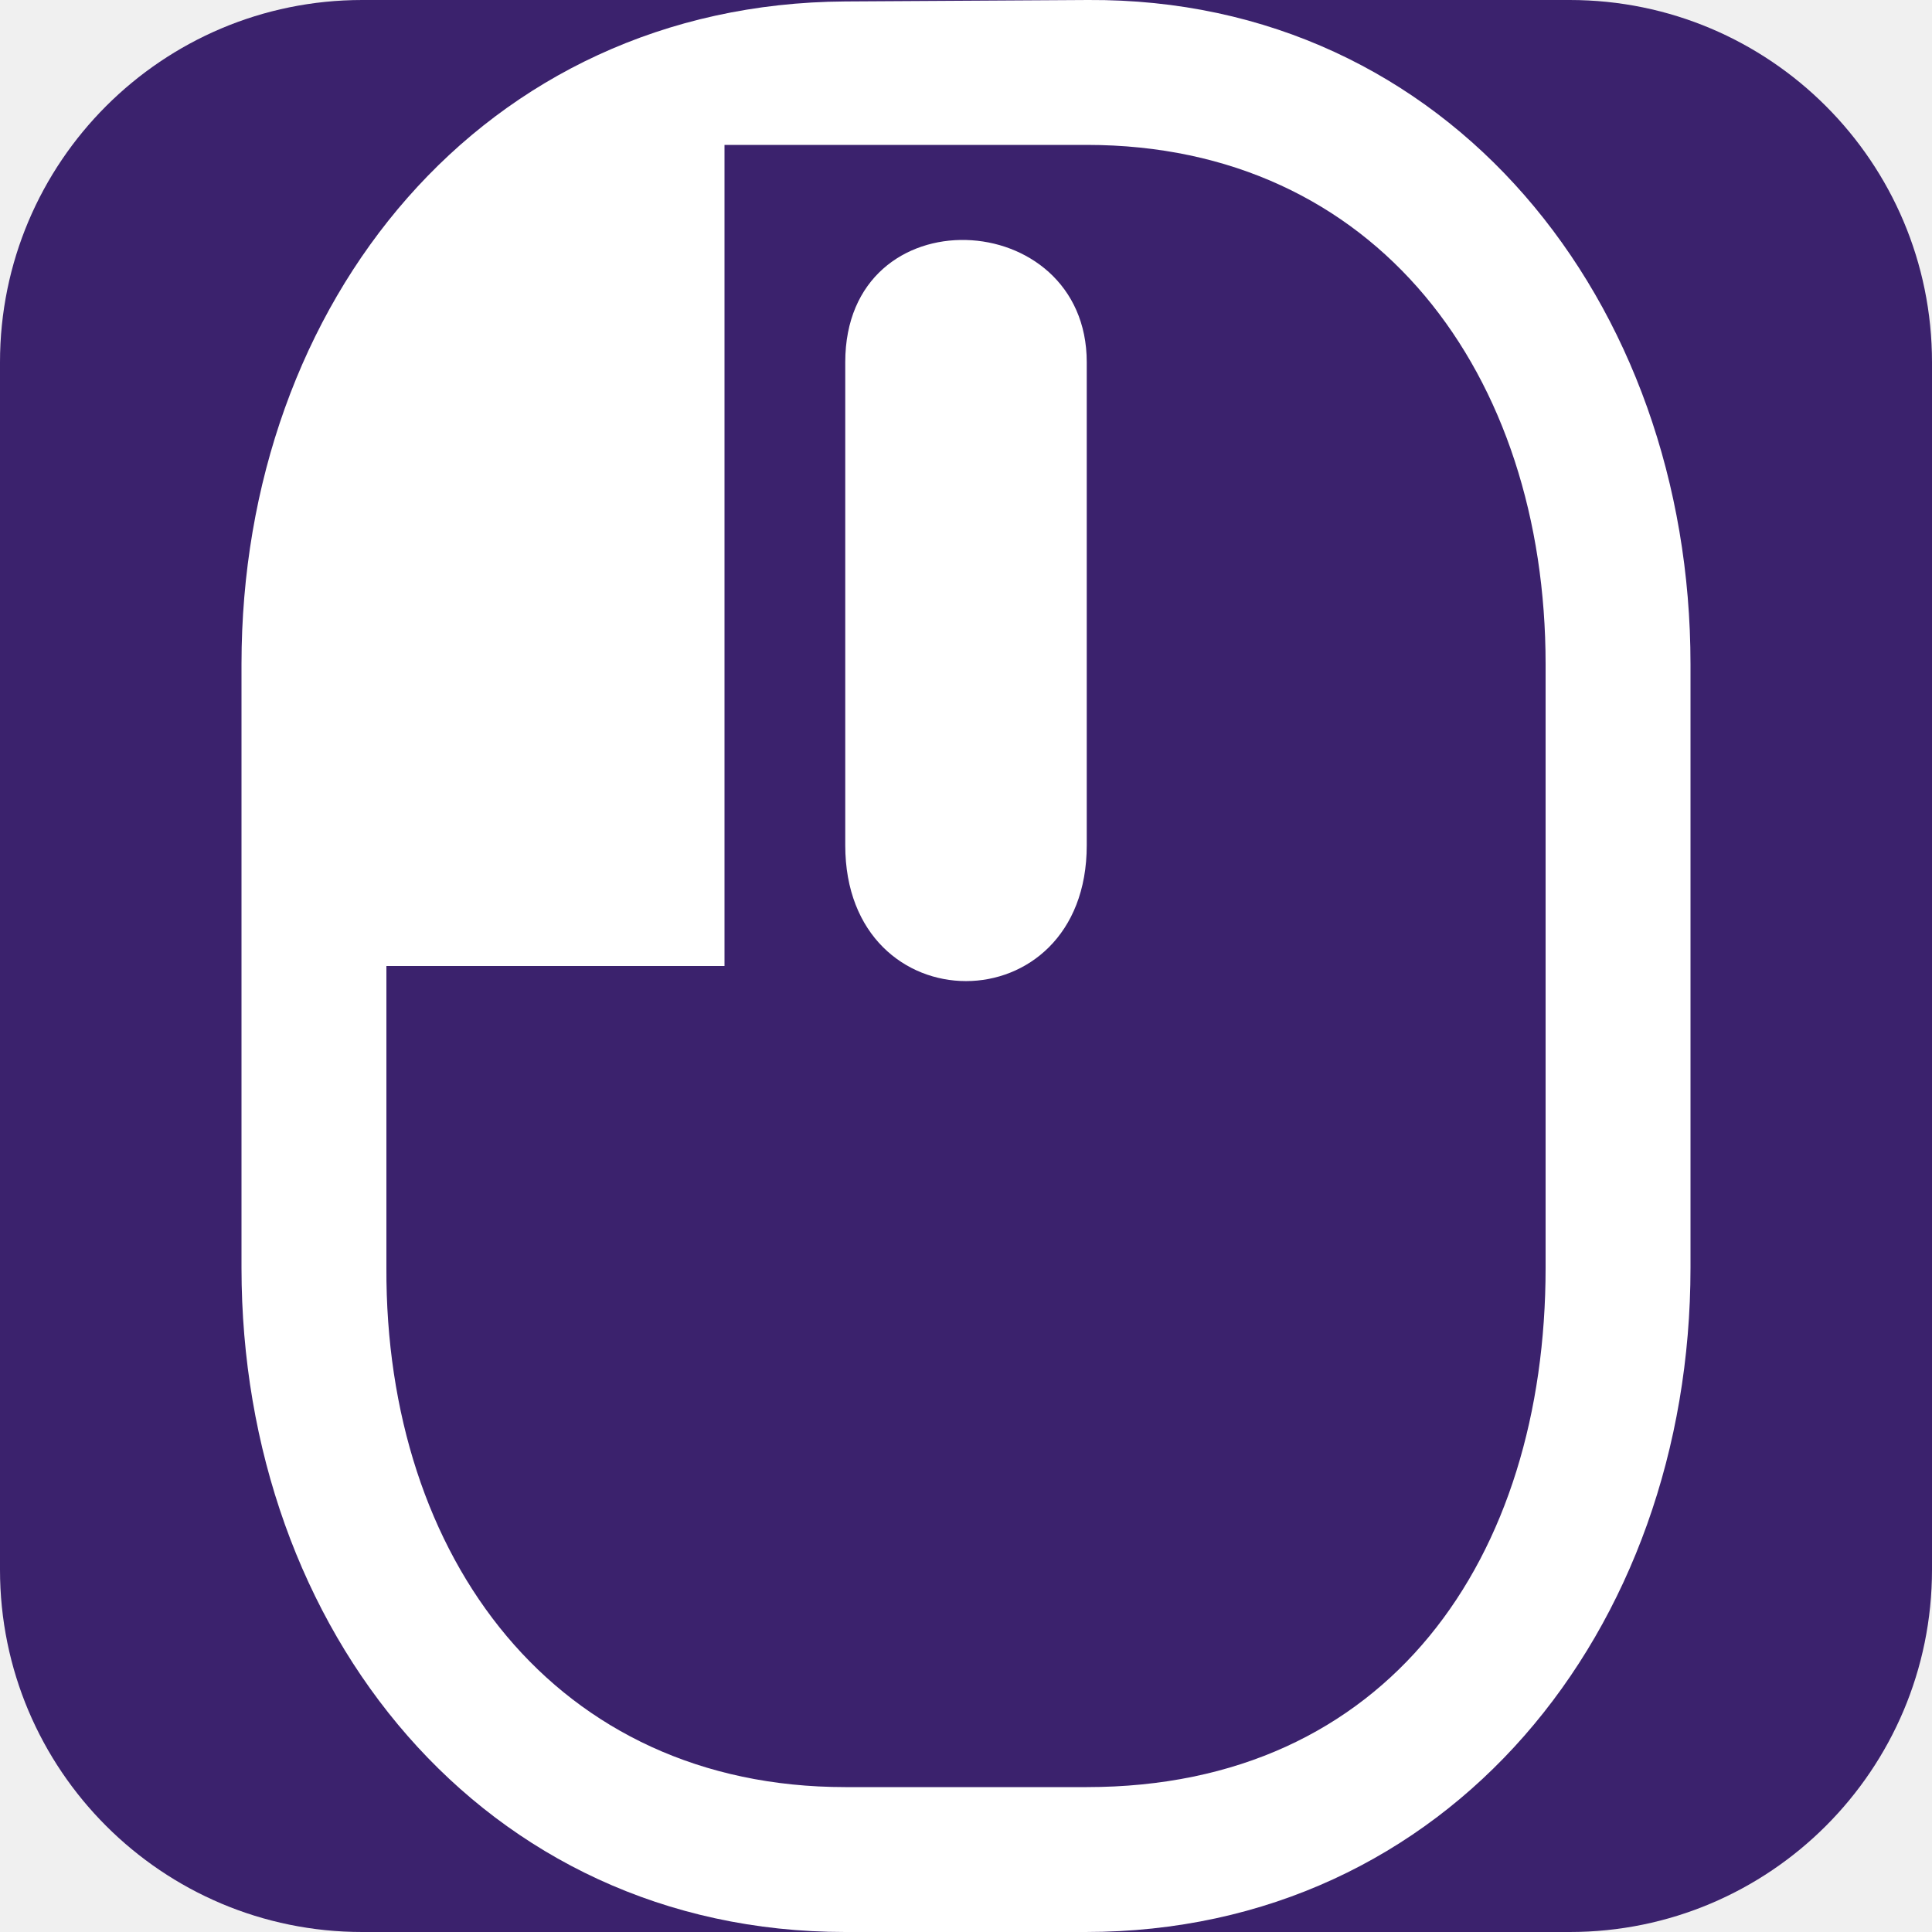
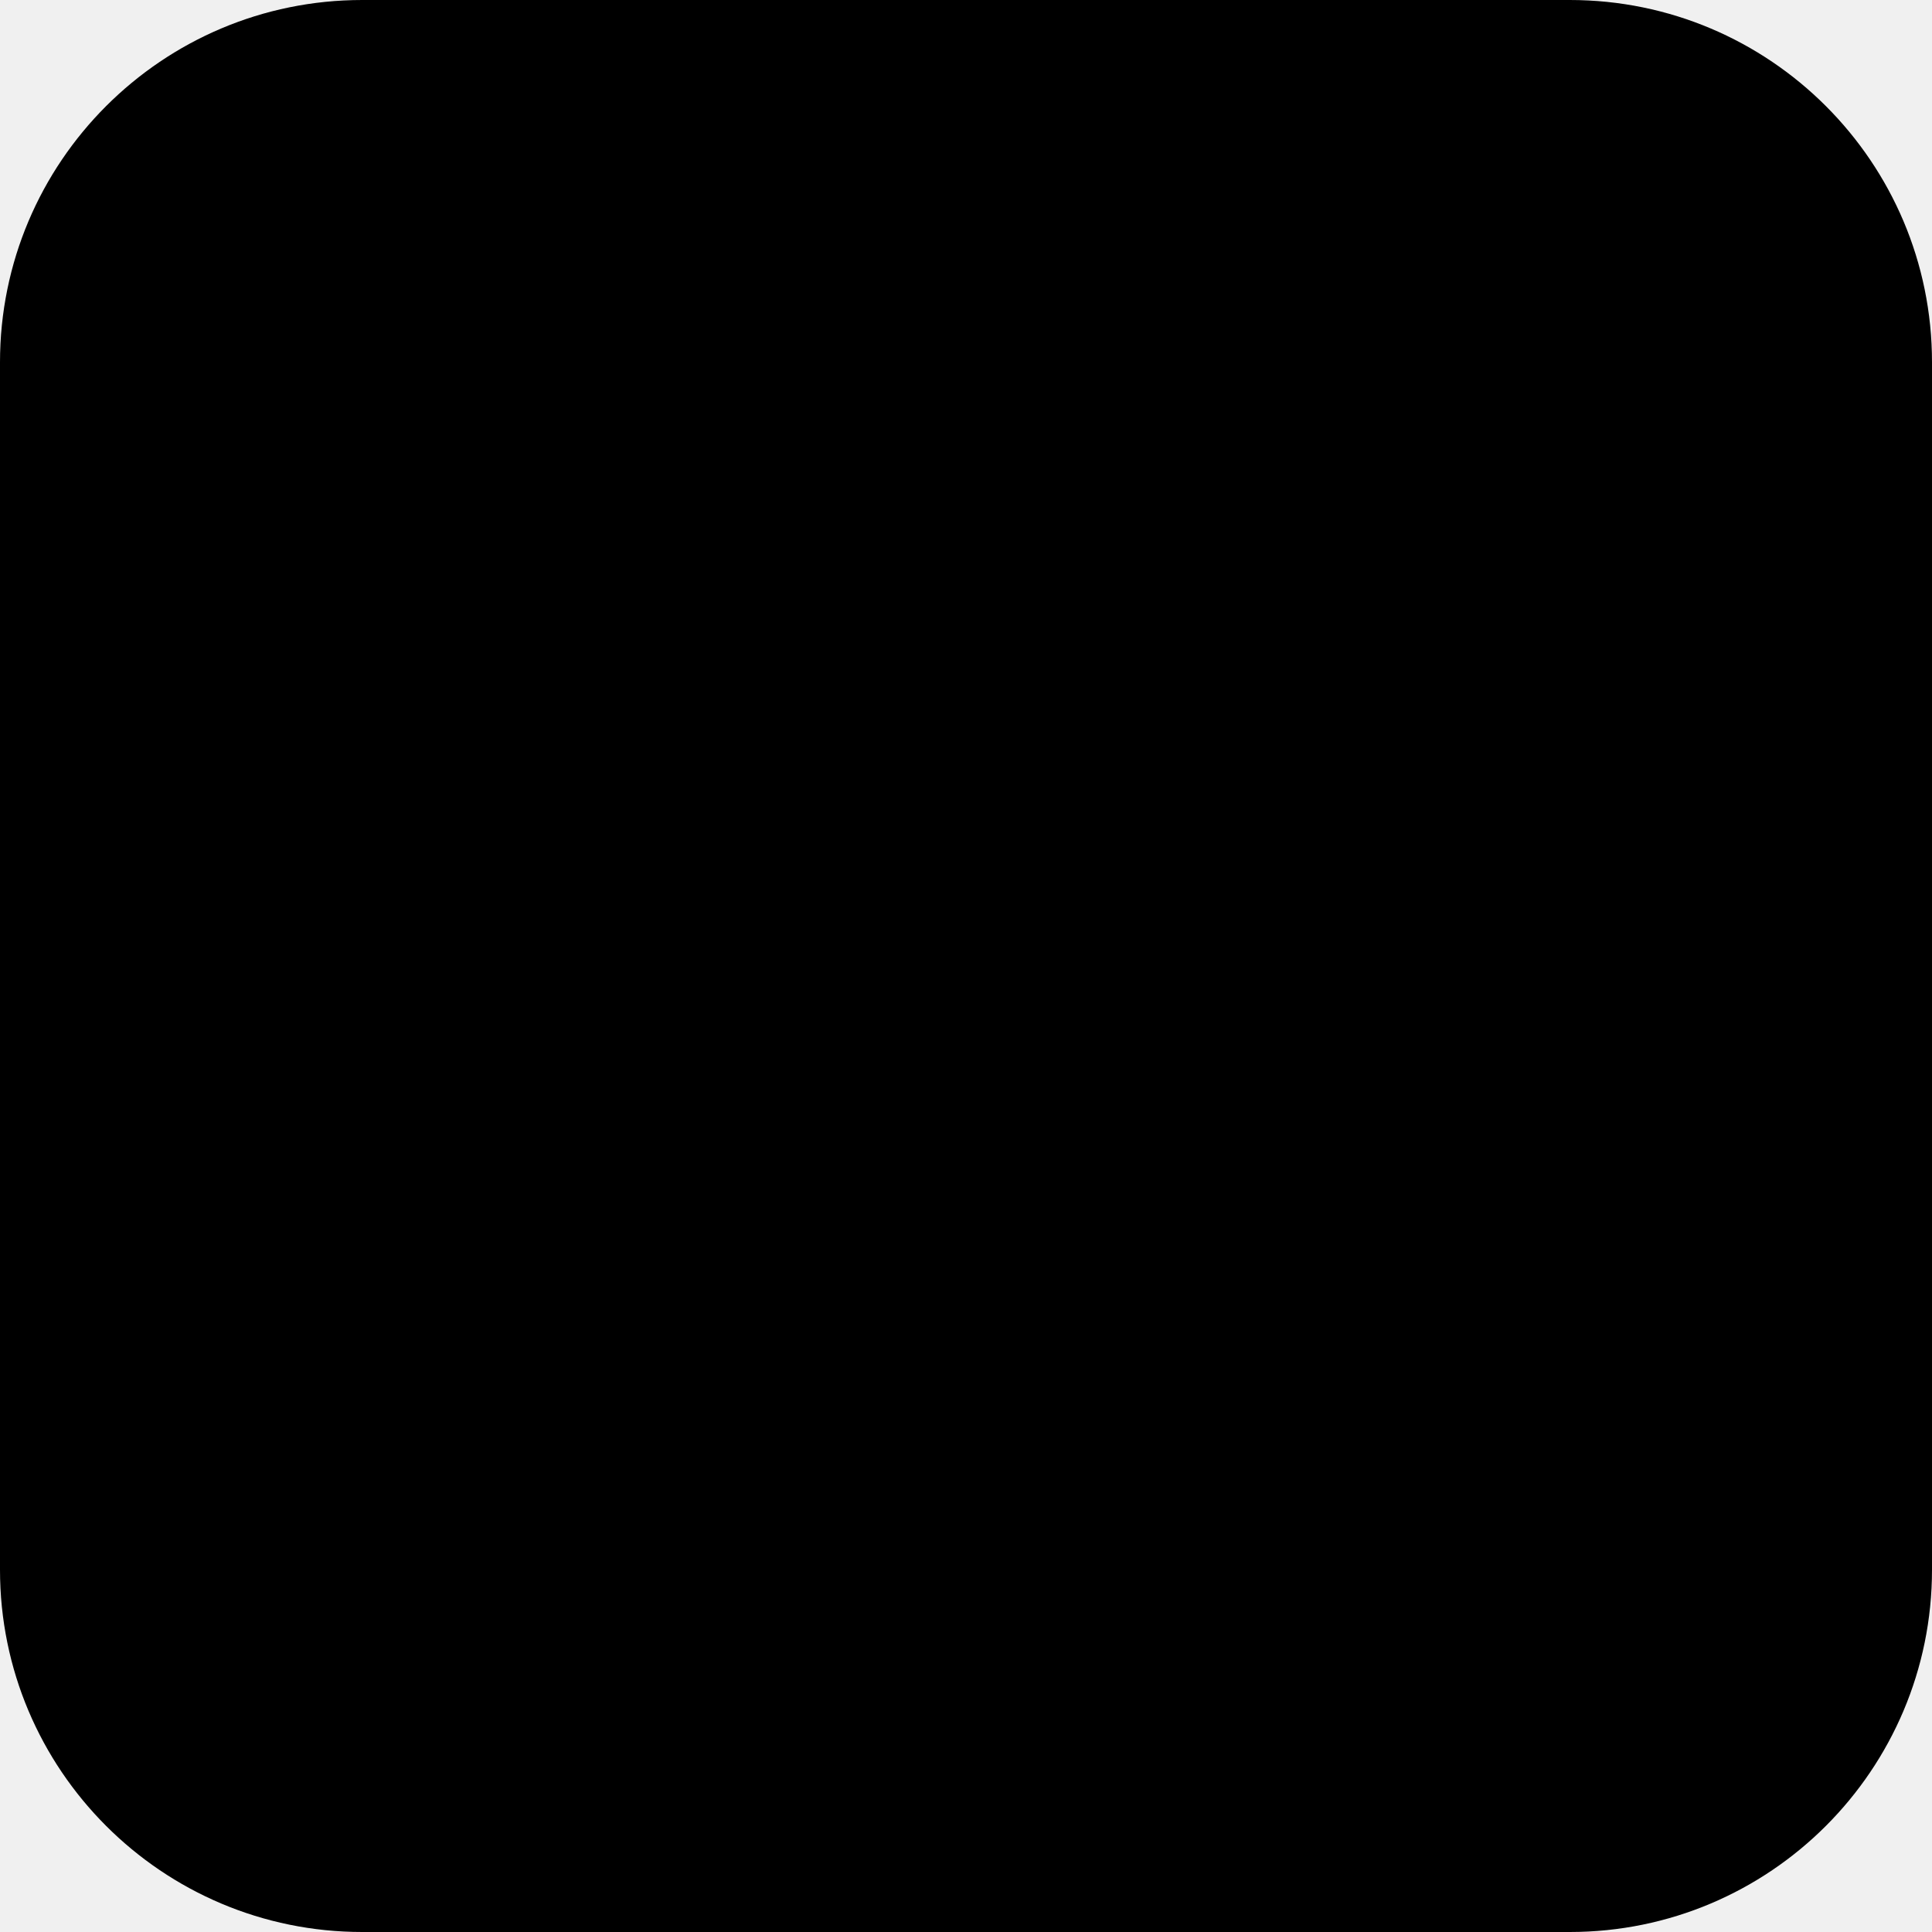
<svg xmlns="http://www.w3.org/2000/svg" width="16" height="16" viewBox="0 0 16 16">
-   <rect x="0" y="0" width="16" height="16" rx="3" ry="3" style="fill:#3b226d;" />
-   <path style="fill:#ffffff;" d="M 7,0.012 C 4,0.03 2,2.5 2,5.5 v 5 c 0,3 2,5.5 5,5.5 l 1.99,0 C 12,16 14,13.5 14,10.5 v -5 C 14,2.5 12,-0.018 9.01,0 Z M 6,1.2 l 3,0 c 2.4,-0 3.8,1.9 3.8,4.3 l 0,5 c 0,2.4 -1.3,4.3 -3.8,4.3 H 7 C 4.6,14.8 3.19,12.9 3.2,10.5 L 3.2,8 H 6 Z M 7,3 V 7 C 7,8.5 9,8.5 9,7 V 3 C 9,1.7 7,1.6 7,3 Z" />
+   <rect x="0" y="0" width="16" height="16" rx="3" ry="3" style="fill:oklch(33% 0.12 294);" />
+   <path style="fill:oklch(1 0 0);" d="M 7,0.012 C 4,0.03 2,2.5 2,5.5 v 5 c 0,3 2,5.5 5,5.5 l 1.99,0 C 12,16 14,13.5 14,10.5 v -5 C 14,2.5 12,-0.018 9.01,0 Z M 6,1.2 l 3,0 c 2.4,-0 3.8,1.9 3.8,4.3 l 0,5 c 0,2.4 -1.3,4.3 -3.8,4.3 H 7 C 4.6,14.8 3.19,12.9 3.2,10.5 L 3.2,8 H 6 Z M 7,3 V 7 C 7,8.5 9,8.5 9,7 V 3 C 9,1.7 7,1.6 7,3 Z" />
</svg>
